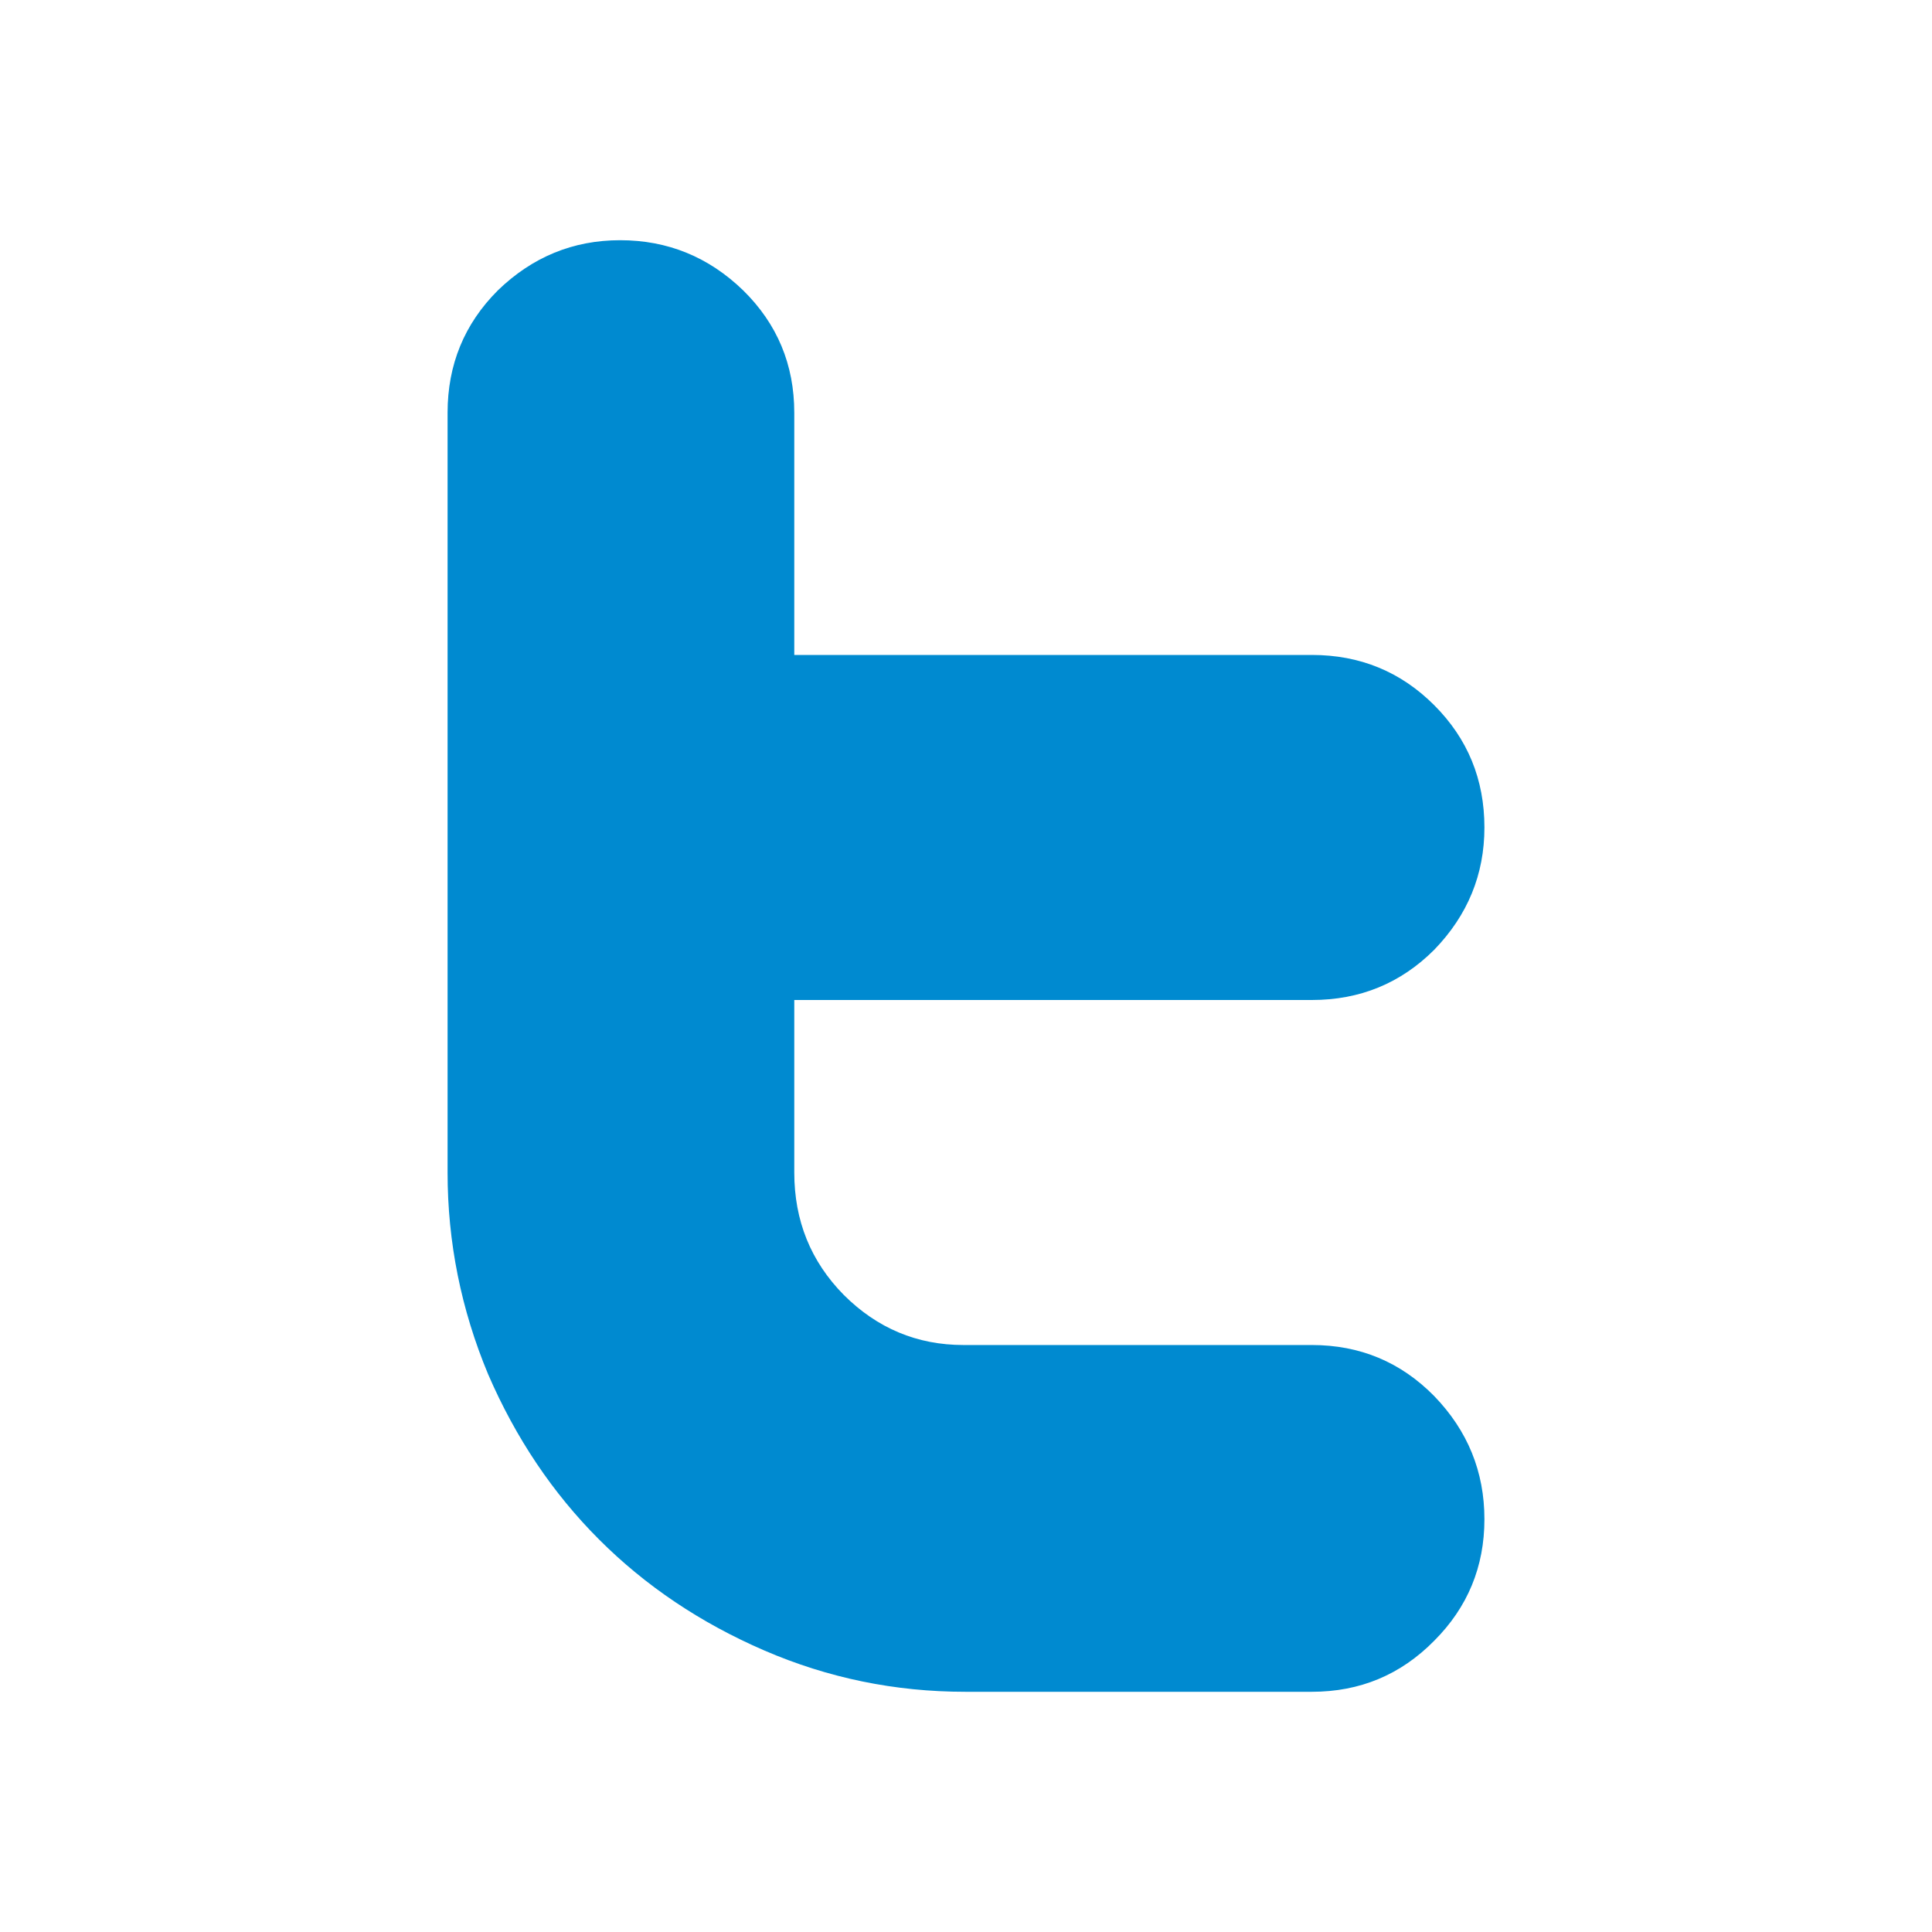
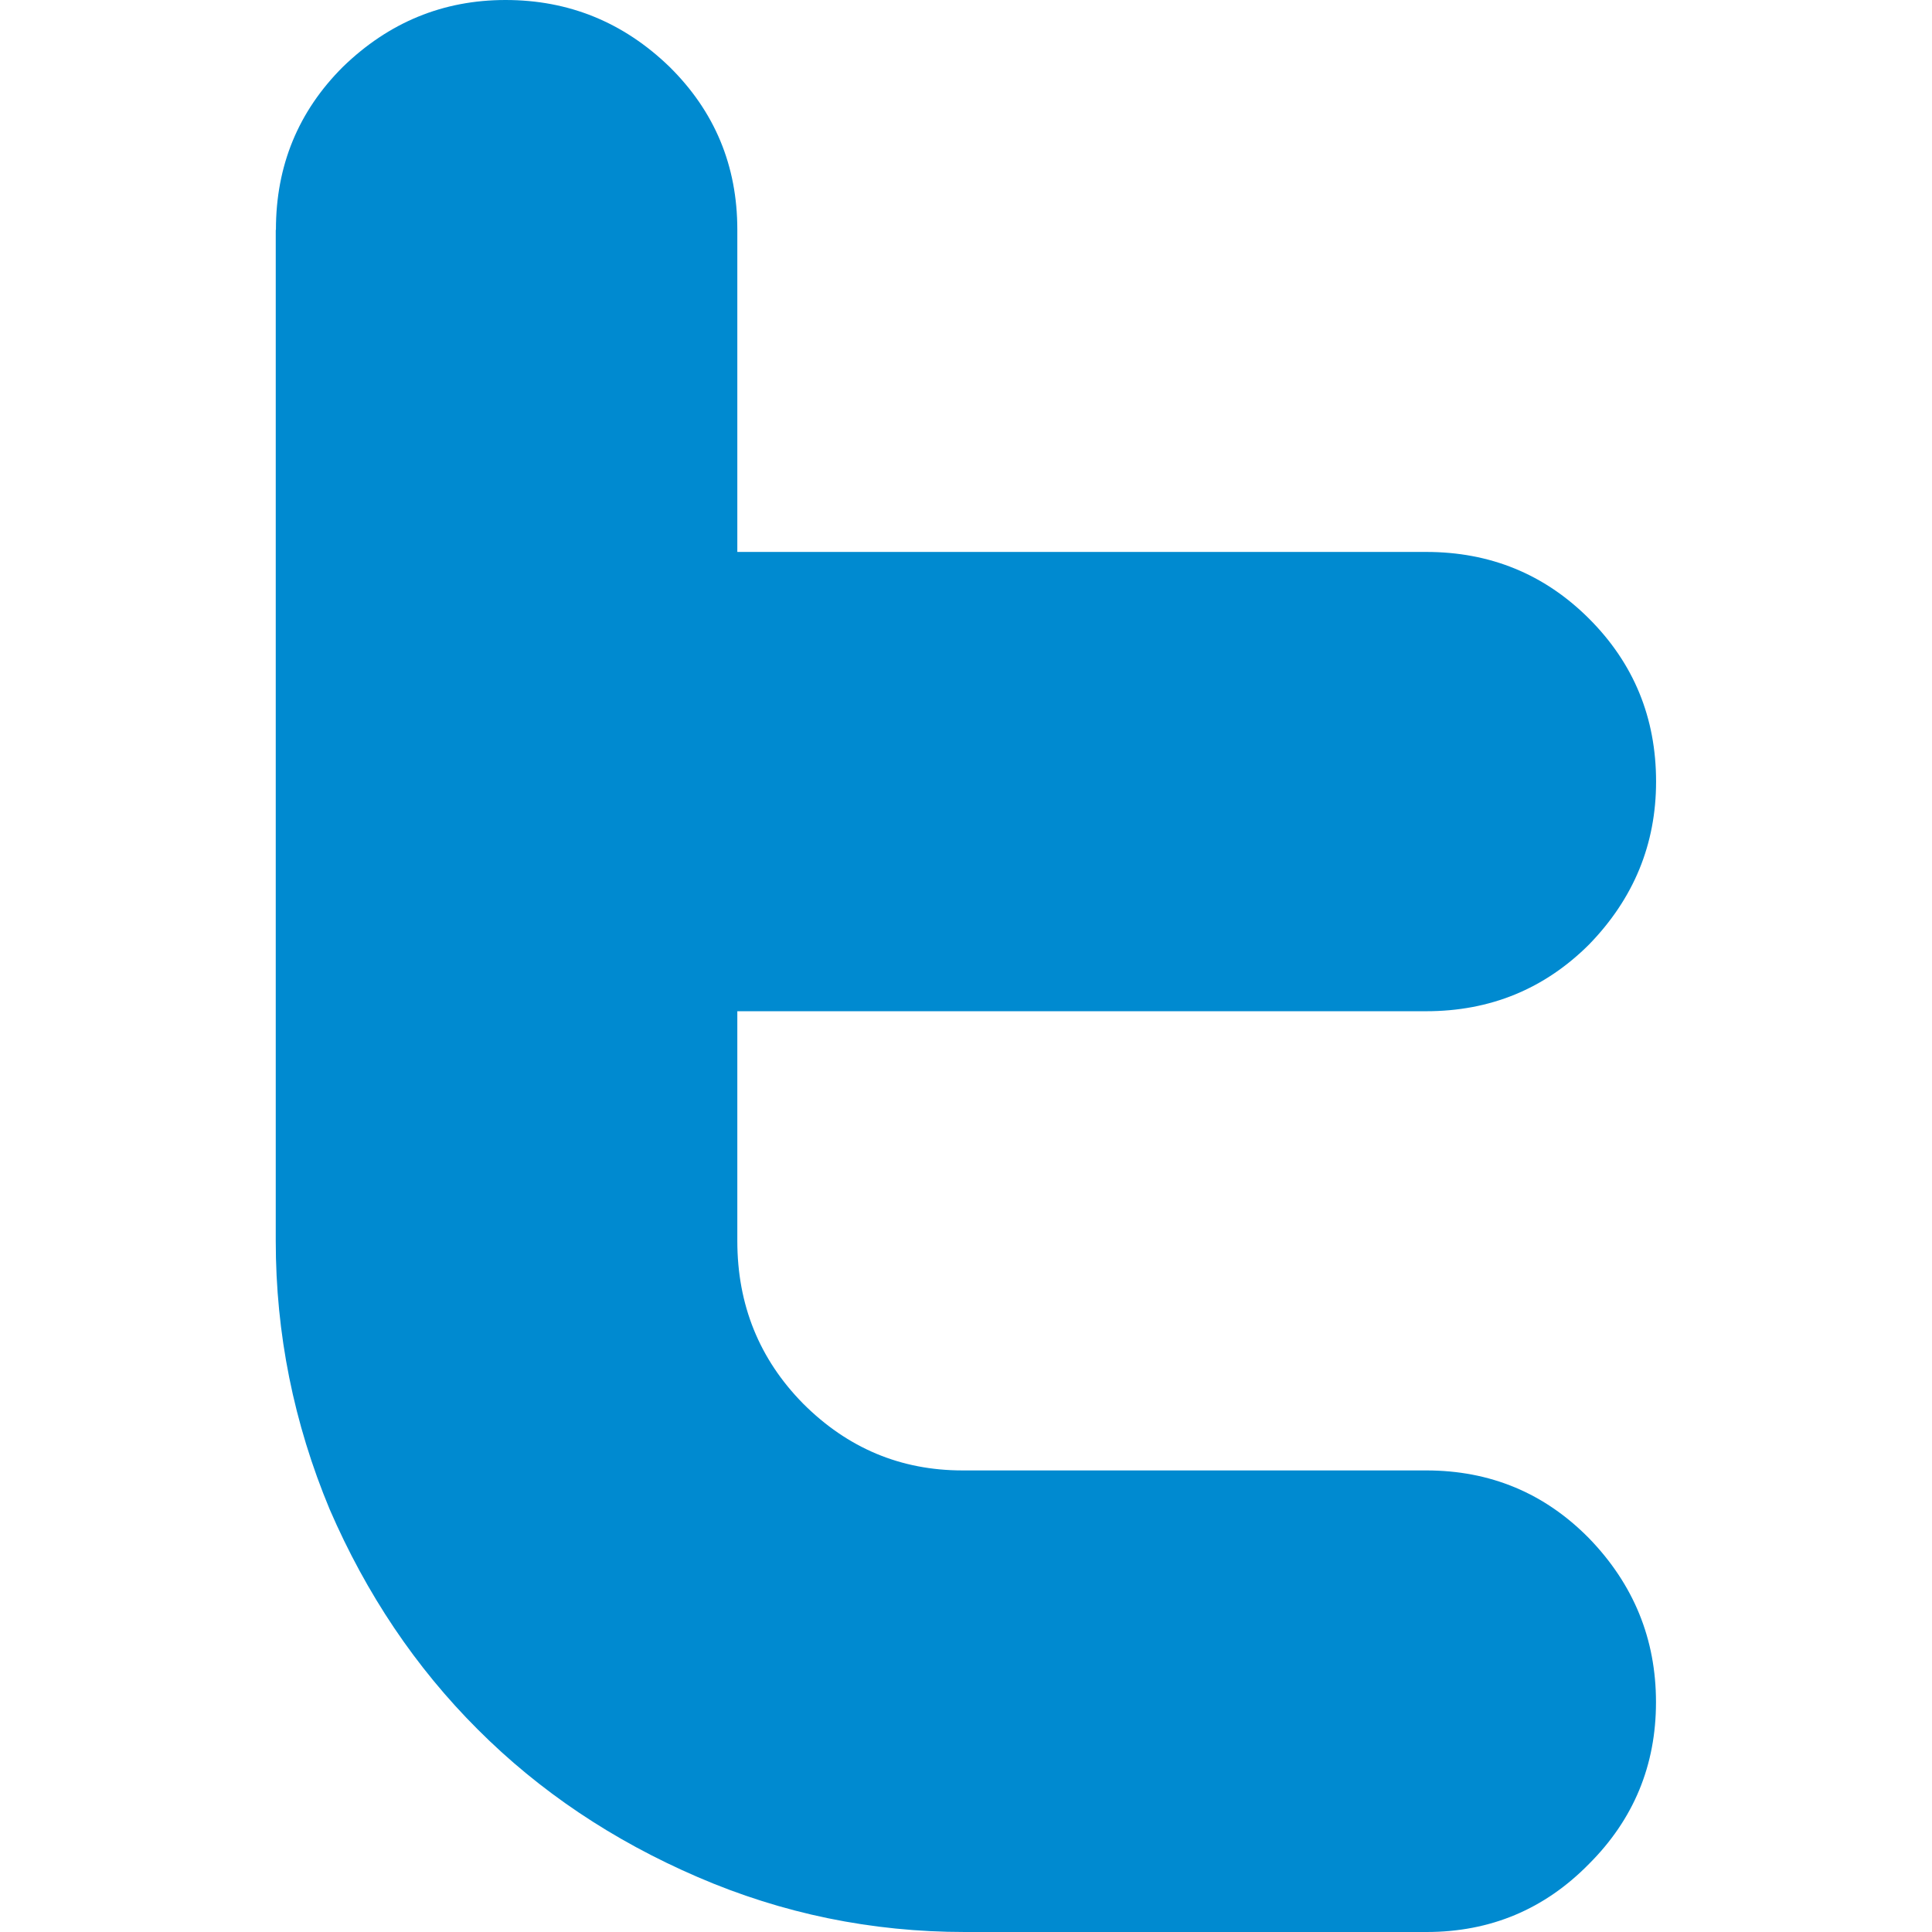
- <svg xmlns="http://www.w3.org/2000/svg" width="600" height="600">
-   <path d="M139 128.183q0-22.39 15.597-37.986 16.1-15.597 37.986-15.597 22.137 0 38.237 15.597 15.85 15.597 15.85 37.986V203.4h160.747q22.39 0 37.986 15.597Q461 234.594 461 256.983q0 21.886-15.597 37.986-15.597 15.59-37.986 15.59H246.67v53.58q0 22.39 15.344 37.98 15.597 15.59 37.23 15.59h108.173q22.39 0 37.986 15.85Q461 449.68 461 471.81t-15.597 37.74q-15.597 15.85-37.986 15.85h-107.67q-32.702 0-62.386-12.83-29.683-12.83-51.31-34.464-21.625-21.634-34.46-51.318Q139 396.6 139 364.148V128.183z" fill="#008ad0" />
+ <svg xmlns="http://www.w3.org/2000/svg" width="22" height="22">
+   <path d="M3.142 2.615q0-1.093.763-1.854Q4.69 0 5.757 0q1.08 0 1.866.76.773.762.773 1.855v3.67h7.844q1.094 0 1.855.76.763.763.763 1.855 0 1.07-.763 1.855-.762.76-1.855.76H8.396v2.615q0 1.093.75 1.854.76.76 1.814.76h5.28q1.094 0 1.854.772.763.787.763 1.867t-.763 1.842q-.76.775-1.85.775h-5.256q-1.595 0-3.044-.626-1.45-.625-2.505-1.682-1.058-1.056-1.685-2.505-.614-1.473-.614-3.056V2.62z" fill="#008ad0" />
</svg>
